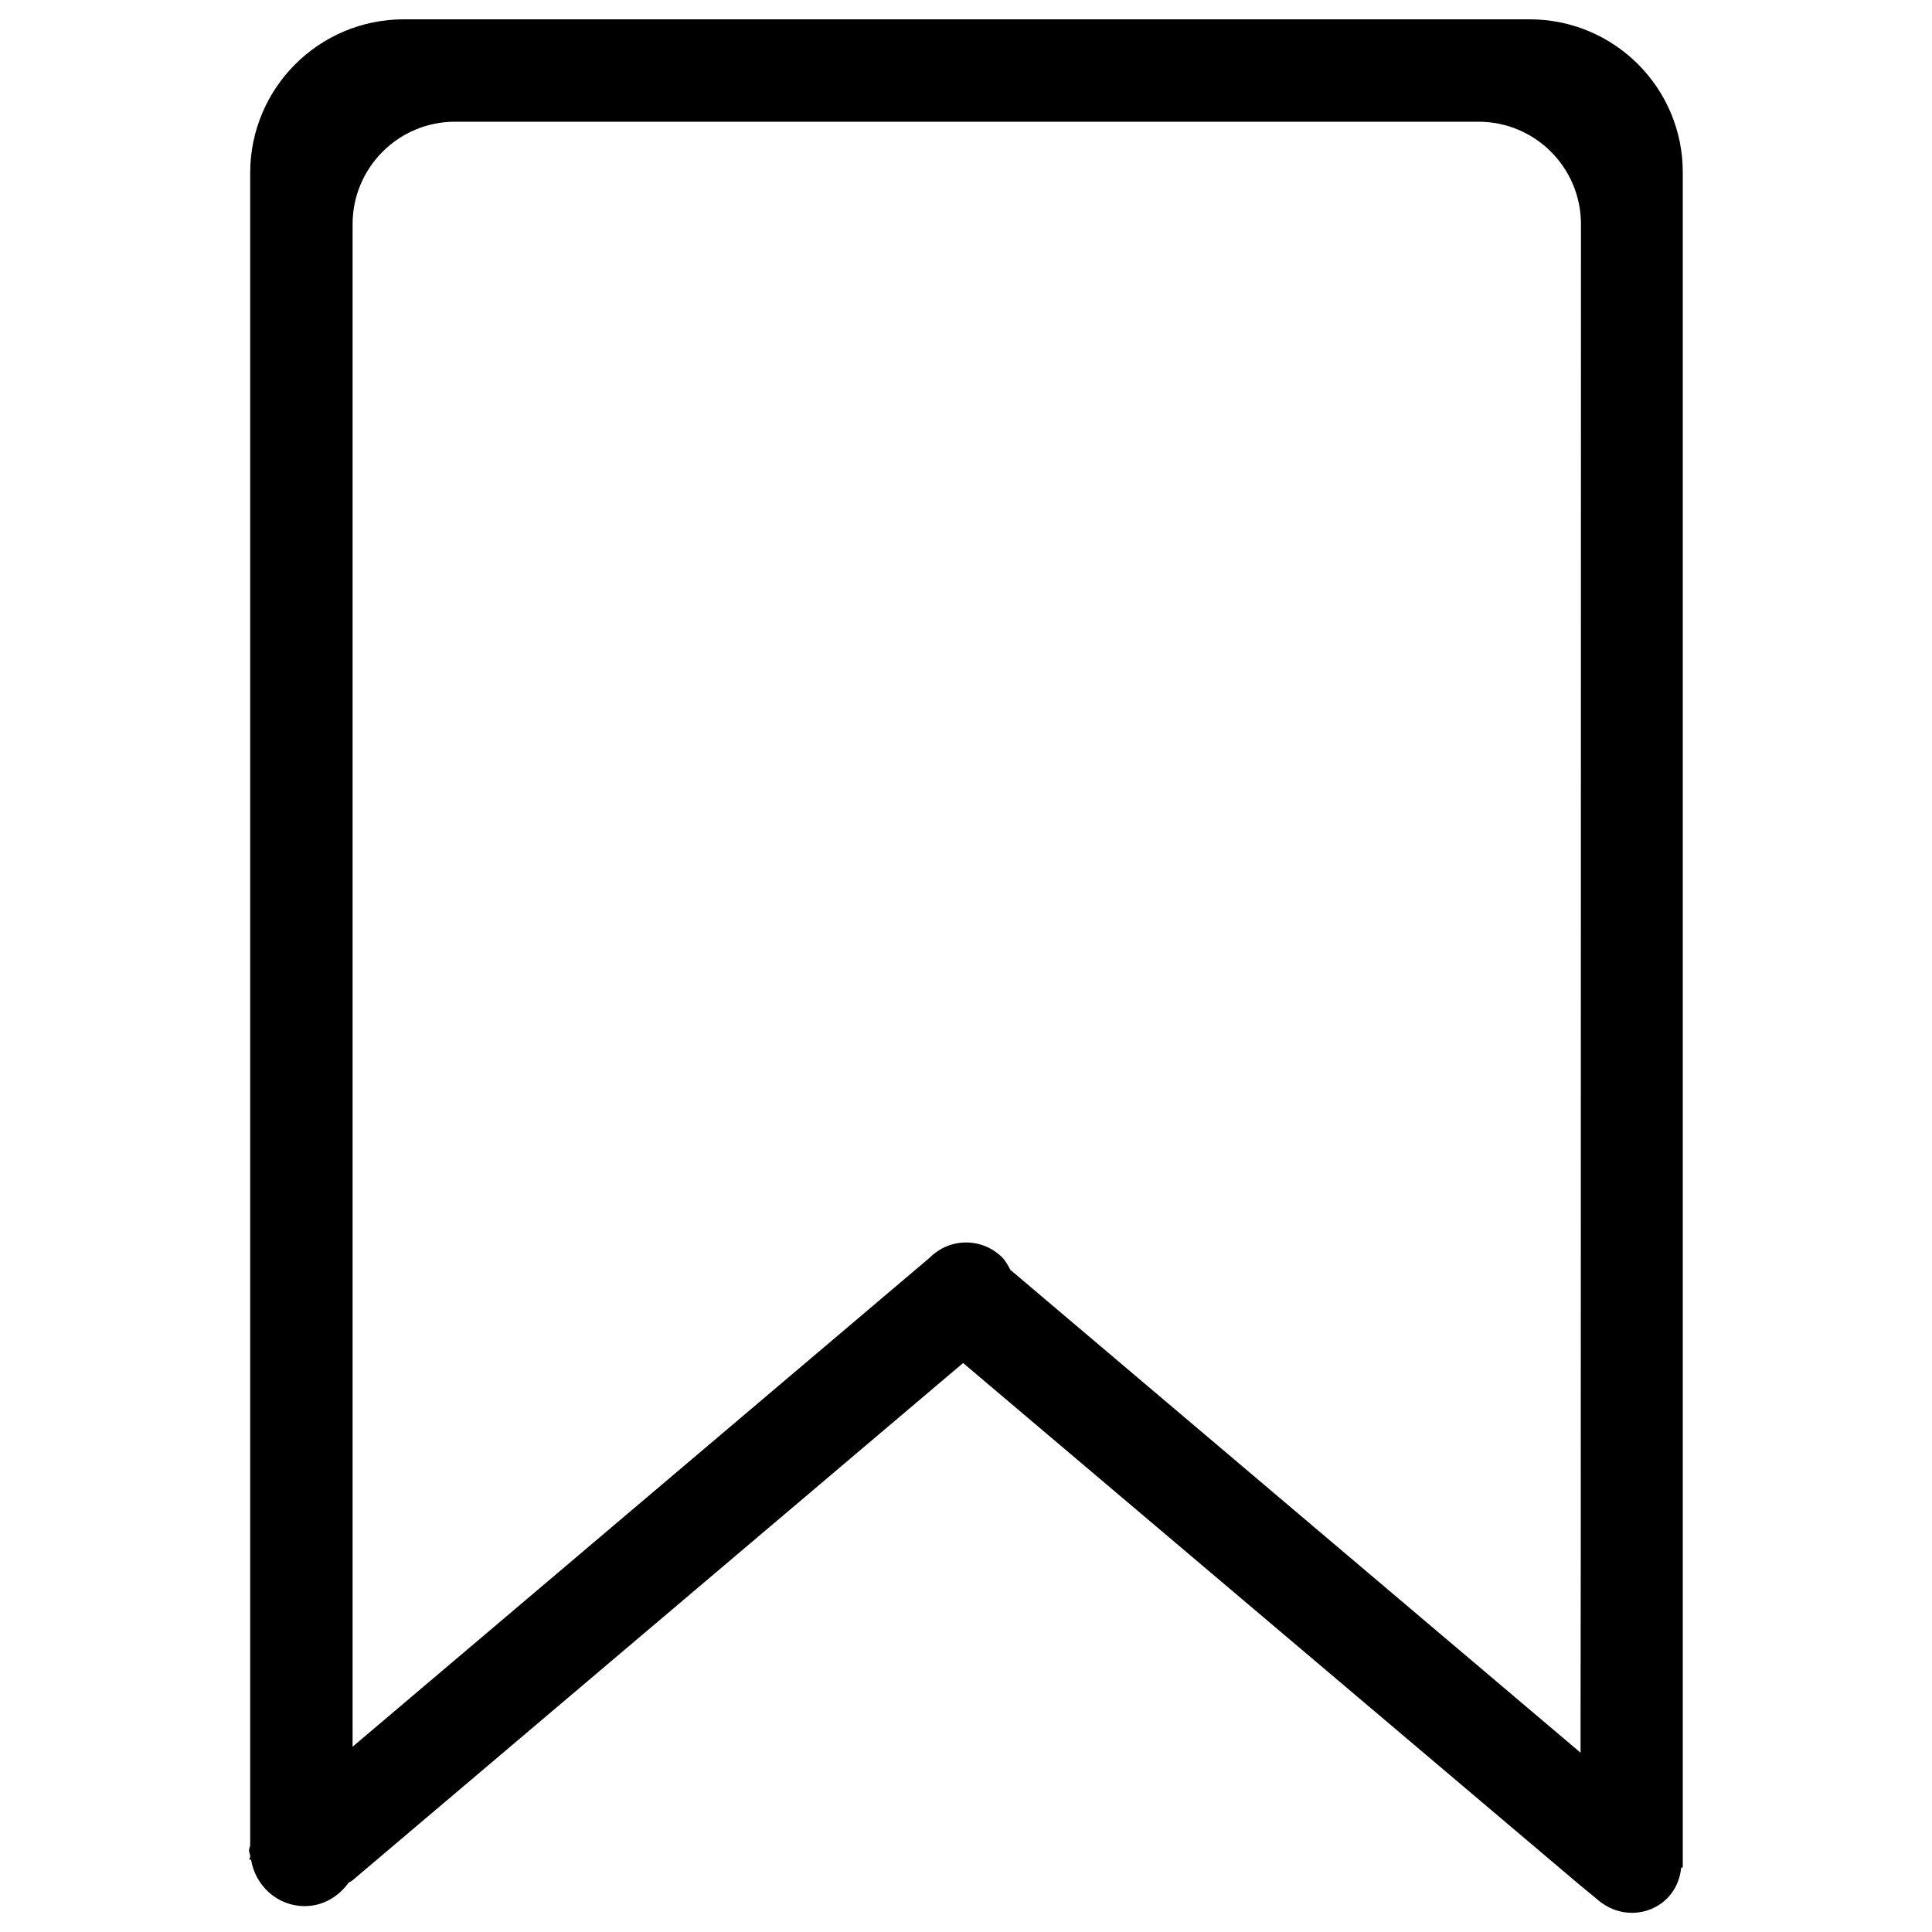
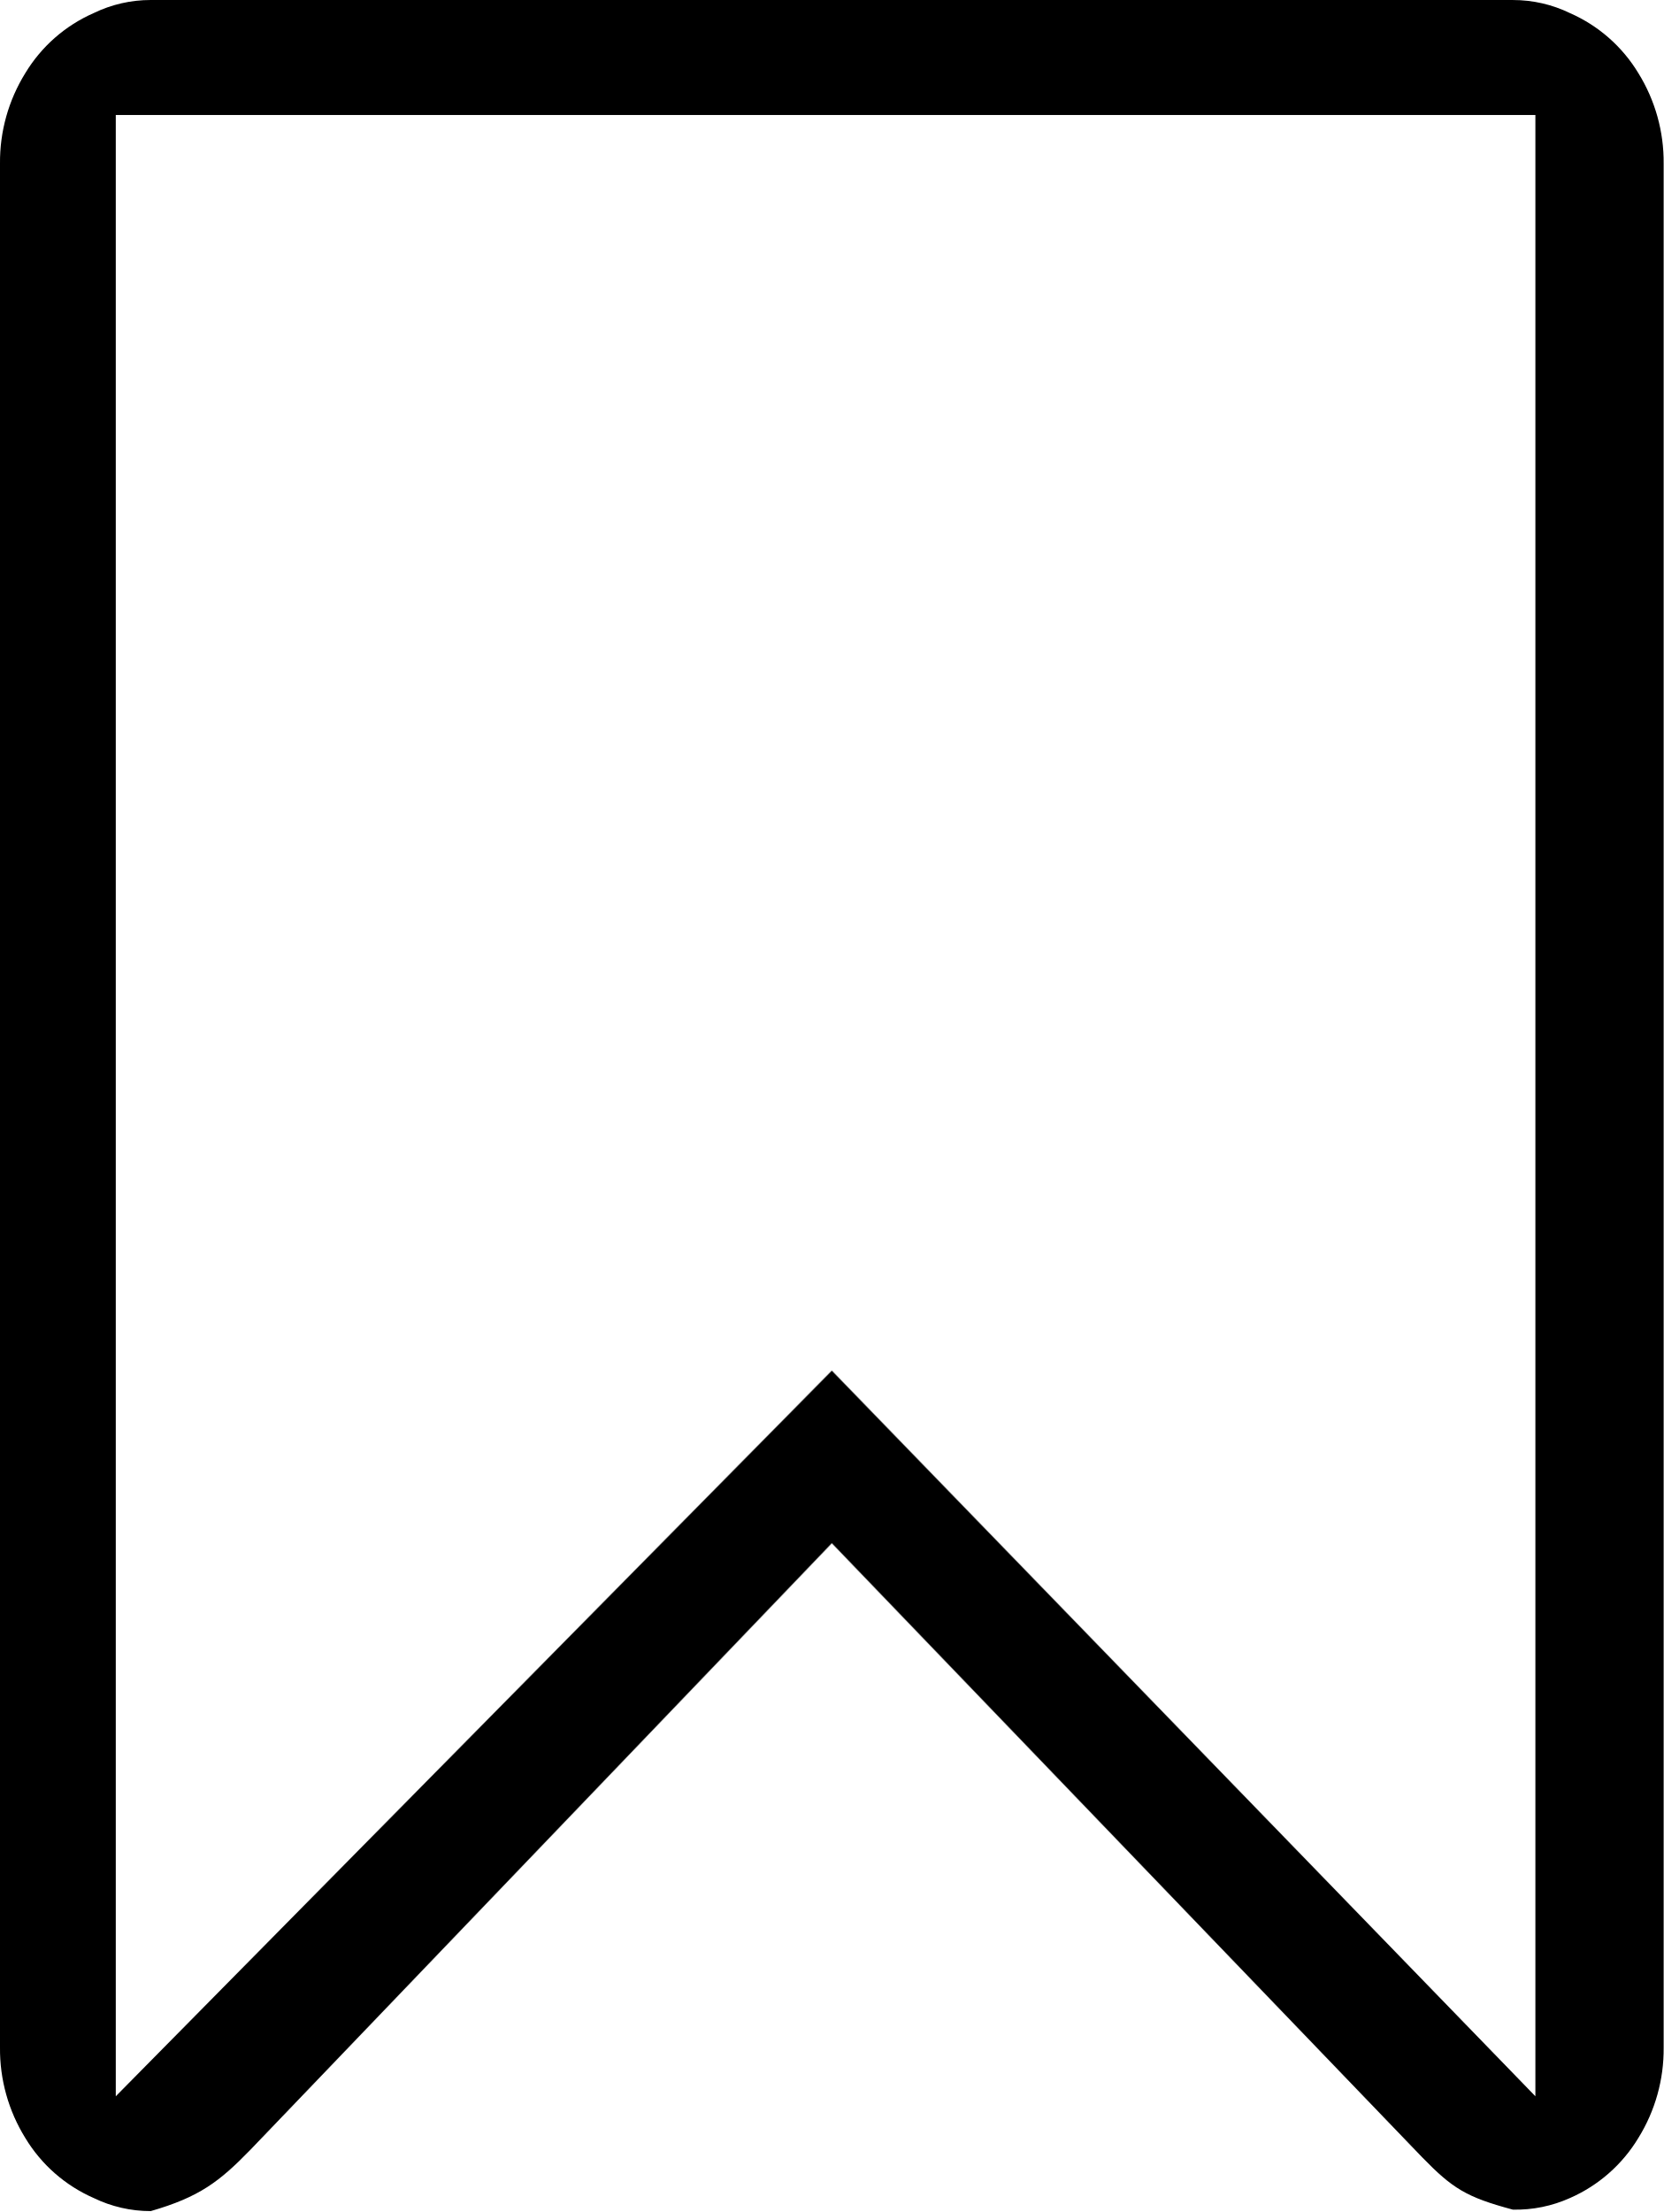
- <svg xmlns="http://www.w3.org/2000/svg" version="1.1" x="0px" y="0px" viewBox="0 0 1000 1000" enable-background="new 0 0 1000 1000" xml:space="preserve">
-   <g>
-     <path d="M818.2,985.2l0.2-0.1l-0.2-0.1V985.2z" />
-     <path d="M791.7,10H209c-43.9,0-79.5,35.6-79.5,79.5v804.2v17V955c-0.1,1-0.6,1.8-0.6,2.8c0,1,0.5,1.8,0.6,2.8v0.6c-0.8,1.6-0.4,1.7,0.4,1.2c2.2,13.6,13.6,24.2,27.8,24.2c9.6,0,17.6-5,22.8-12.2c0.6-0.4,1.2-0.5,1.9-1.1l316.1-267.8l319,270l9.6,7.9c10.4,9.1,26,9,35.9-0.9c4.4-4.5,6.6-10.1,7.2-15.9h0.8v-55.9v-36.8V89.5C871.2,45.6,835.6,10,791.7,10z M818.2,804.6L818.2,804.6l-0.1,79.5v23.1L523,657.3c-1.2-2.2-2.4-4.5-4.2-6.4c-10.4-10.4-27.1-10.4-37.5,0L182.5,904.1v-20v-79.5V116c0-29.2,23.7-53,53-53h529.8c29.2,0,53,23.7,53,53L818.2,804.6L818.2,804.6z" />
-   </g>
+ <svg xmlns="http://www.w3.org/2000/svg" id="bookmark-white" viewBox="0 0 443.746 589.582">
+   <path id="Path_1056" data-name="Path 1056" d="M470.253,19.489a40.151,40.151,0,0,0-18.2-15.978A34.773,34.773,0,0,0,436.8.005V0H73.474A34.757,34.757,0,0,0,58.222,3.5a40.122,40.122,0,0,0-18.2,15.978,44.977,44.977,0,0,0-6.761,24.159v502.3a45.01,45.01,0,0,0,6.761,24.166,40.113,40.113,0,0,0,18.2,15.974,34.738,34.738,0,0,0,15.251,3.5c12.938-3.745,18.279-7.811,26.6-16.377L255.136,411.494,412.6,575.23c8.091,8.3,11.74,10.63,24.193,13.959a35.291,35.291,0,0,0,15.257-3.111,40.116,40.116,0,0,0,18.2-15.984,44.953,44.953,0,0,0,6.756-24.157V43.648A45,45,0,0,0,470.253,19.489ZM255.136,365.475l-191,193.489V30.656H442.8V558.964Z" transform="translate(-33.261)" fill="#000000" />
</svg>
